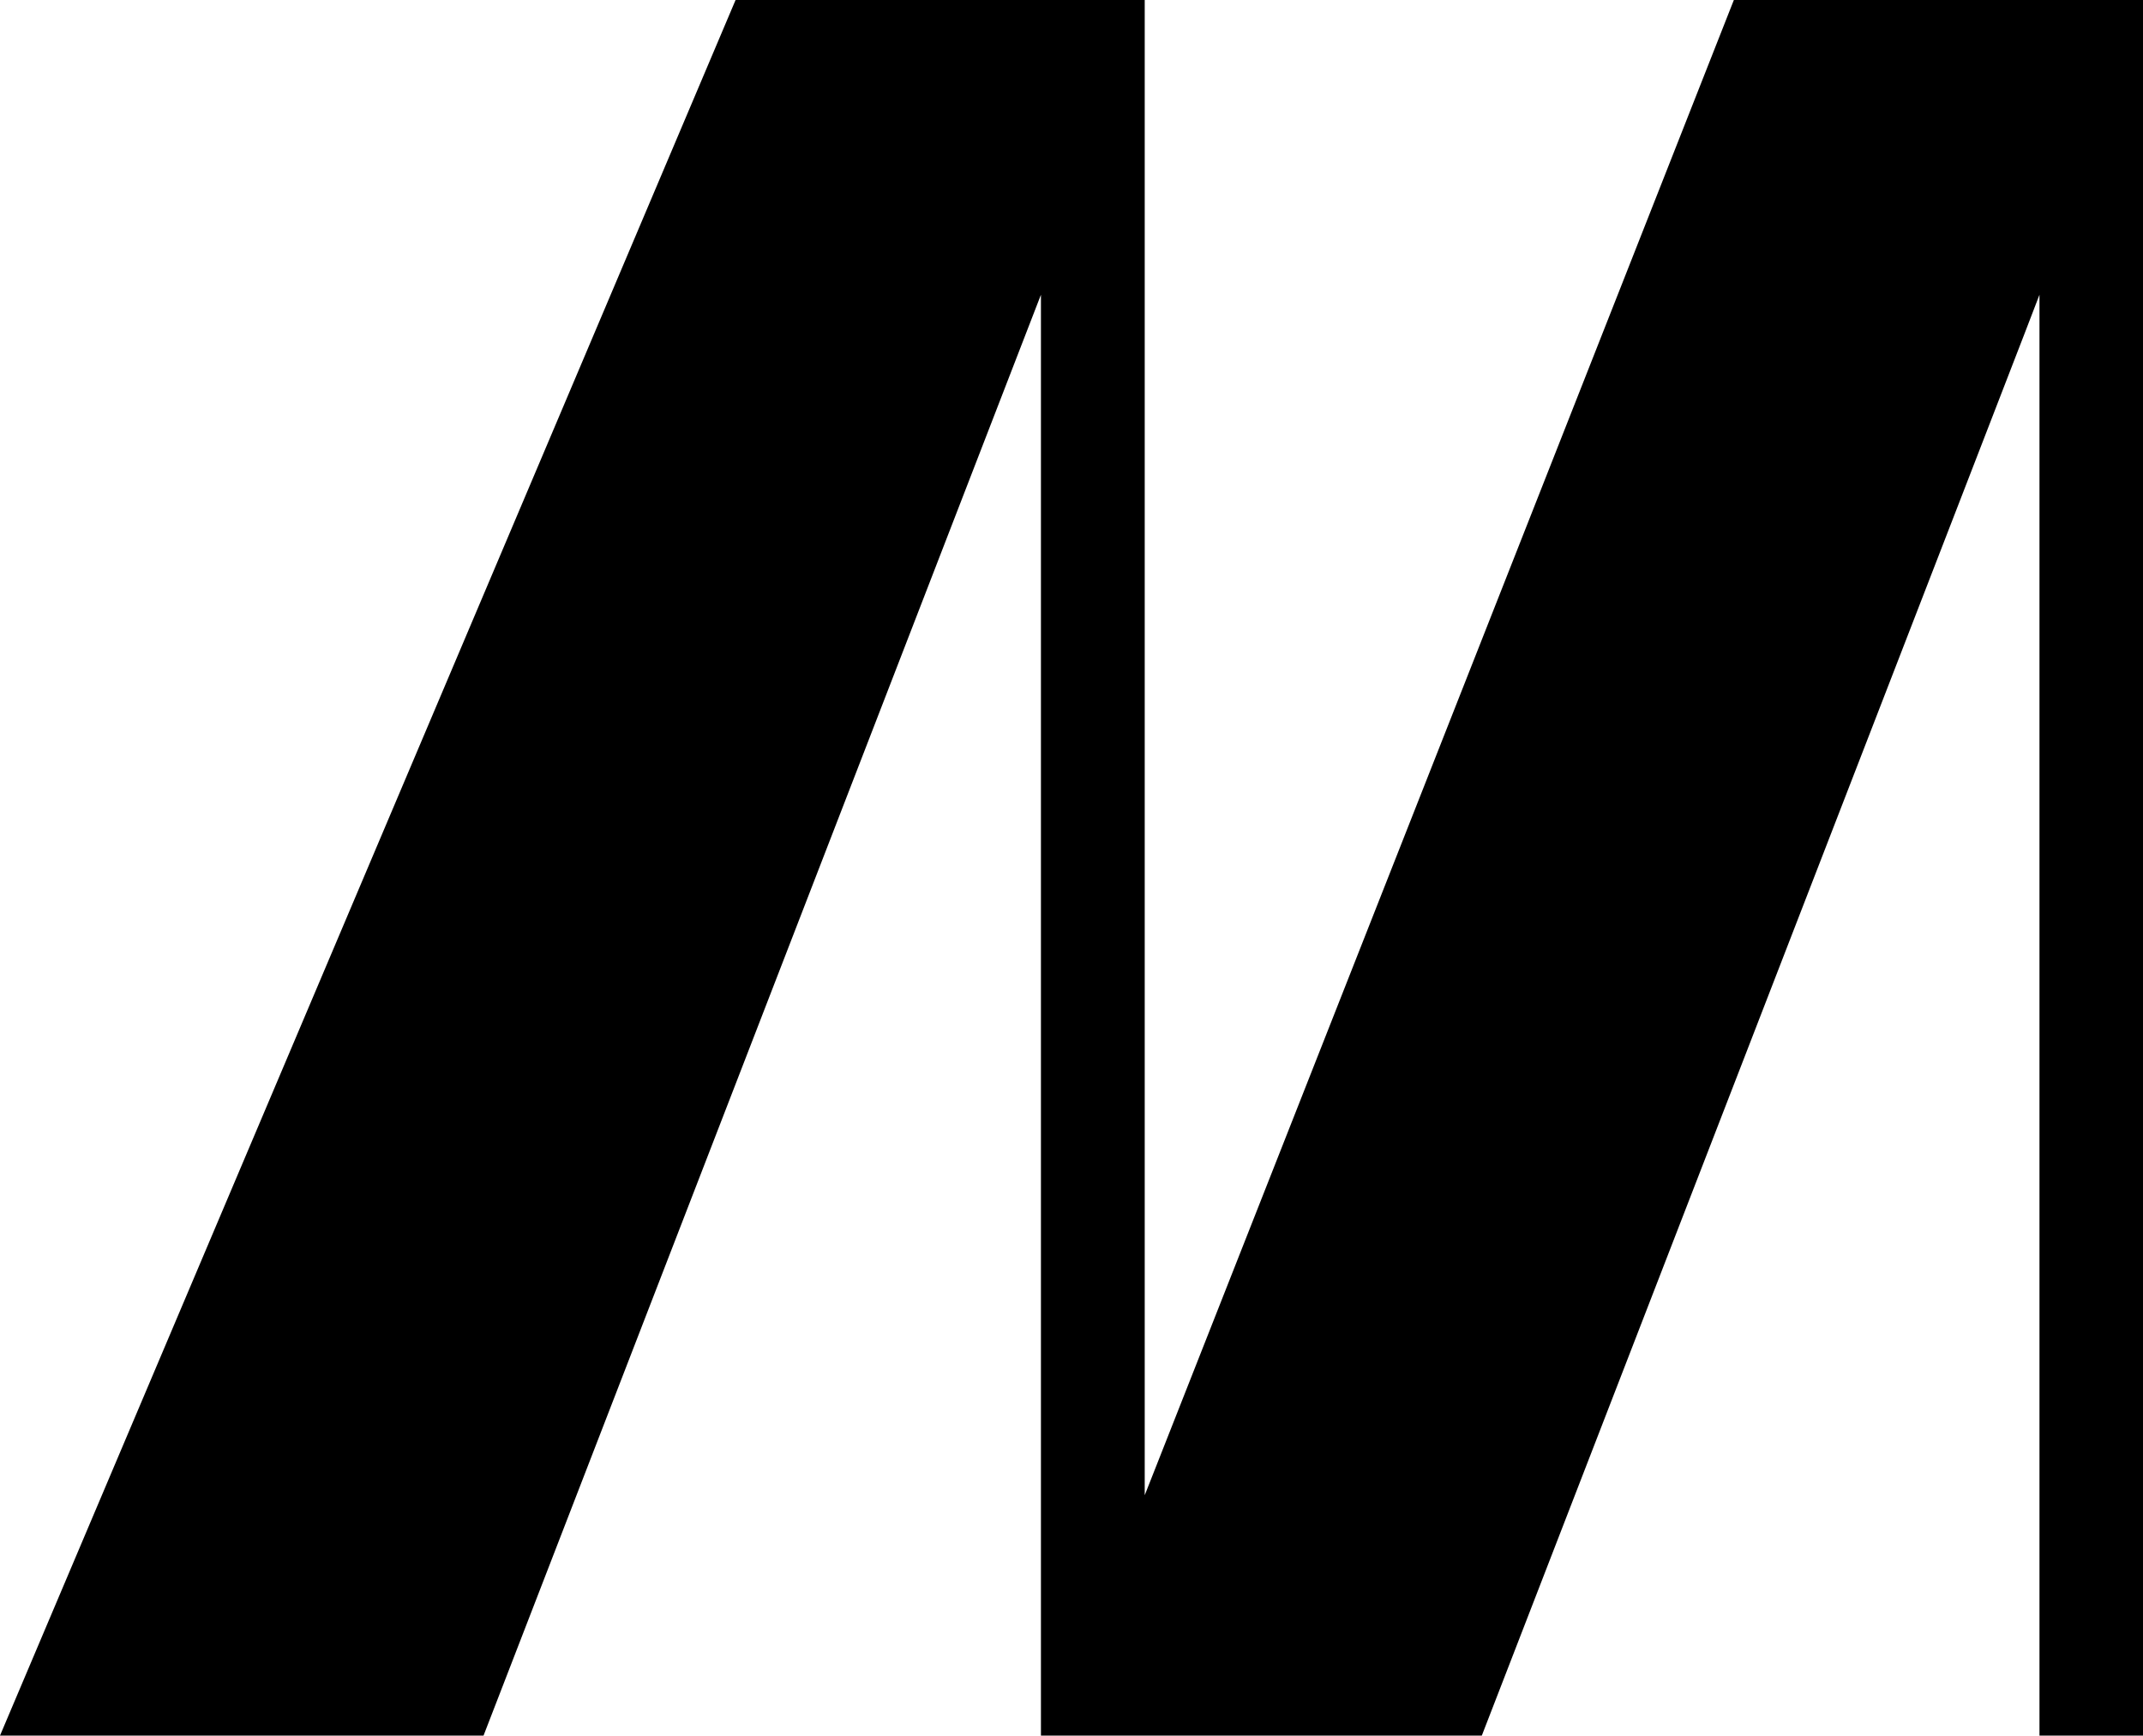
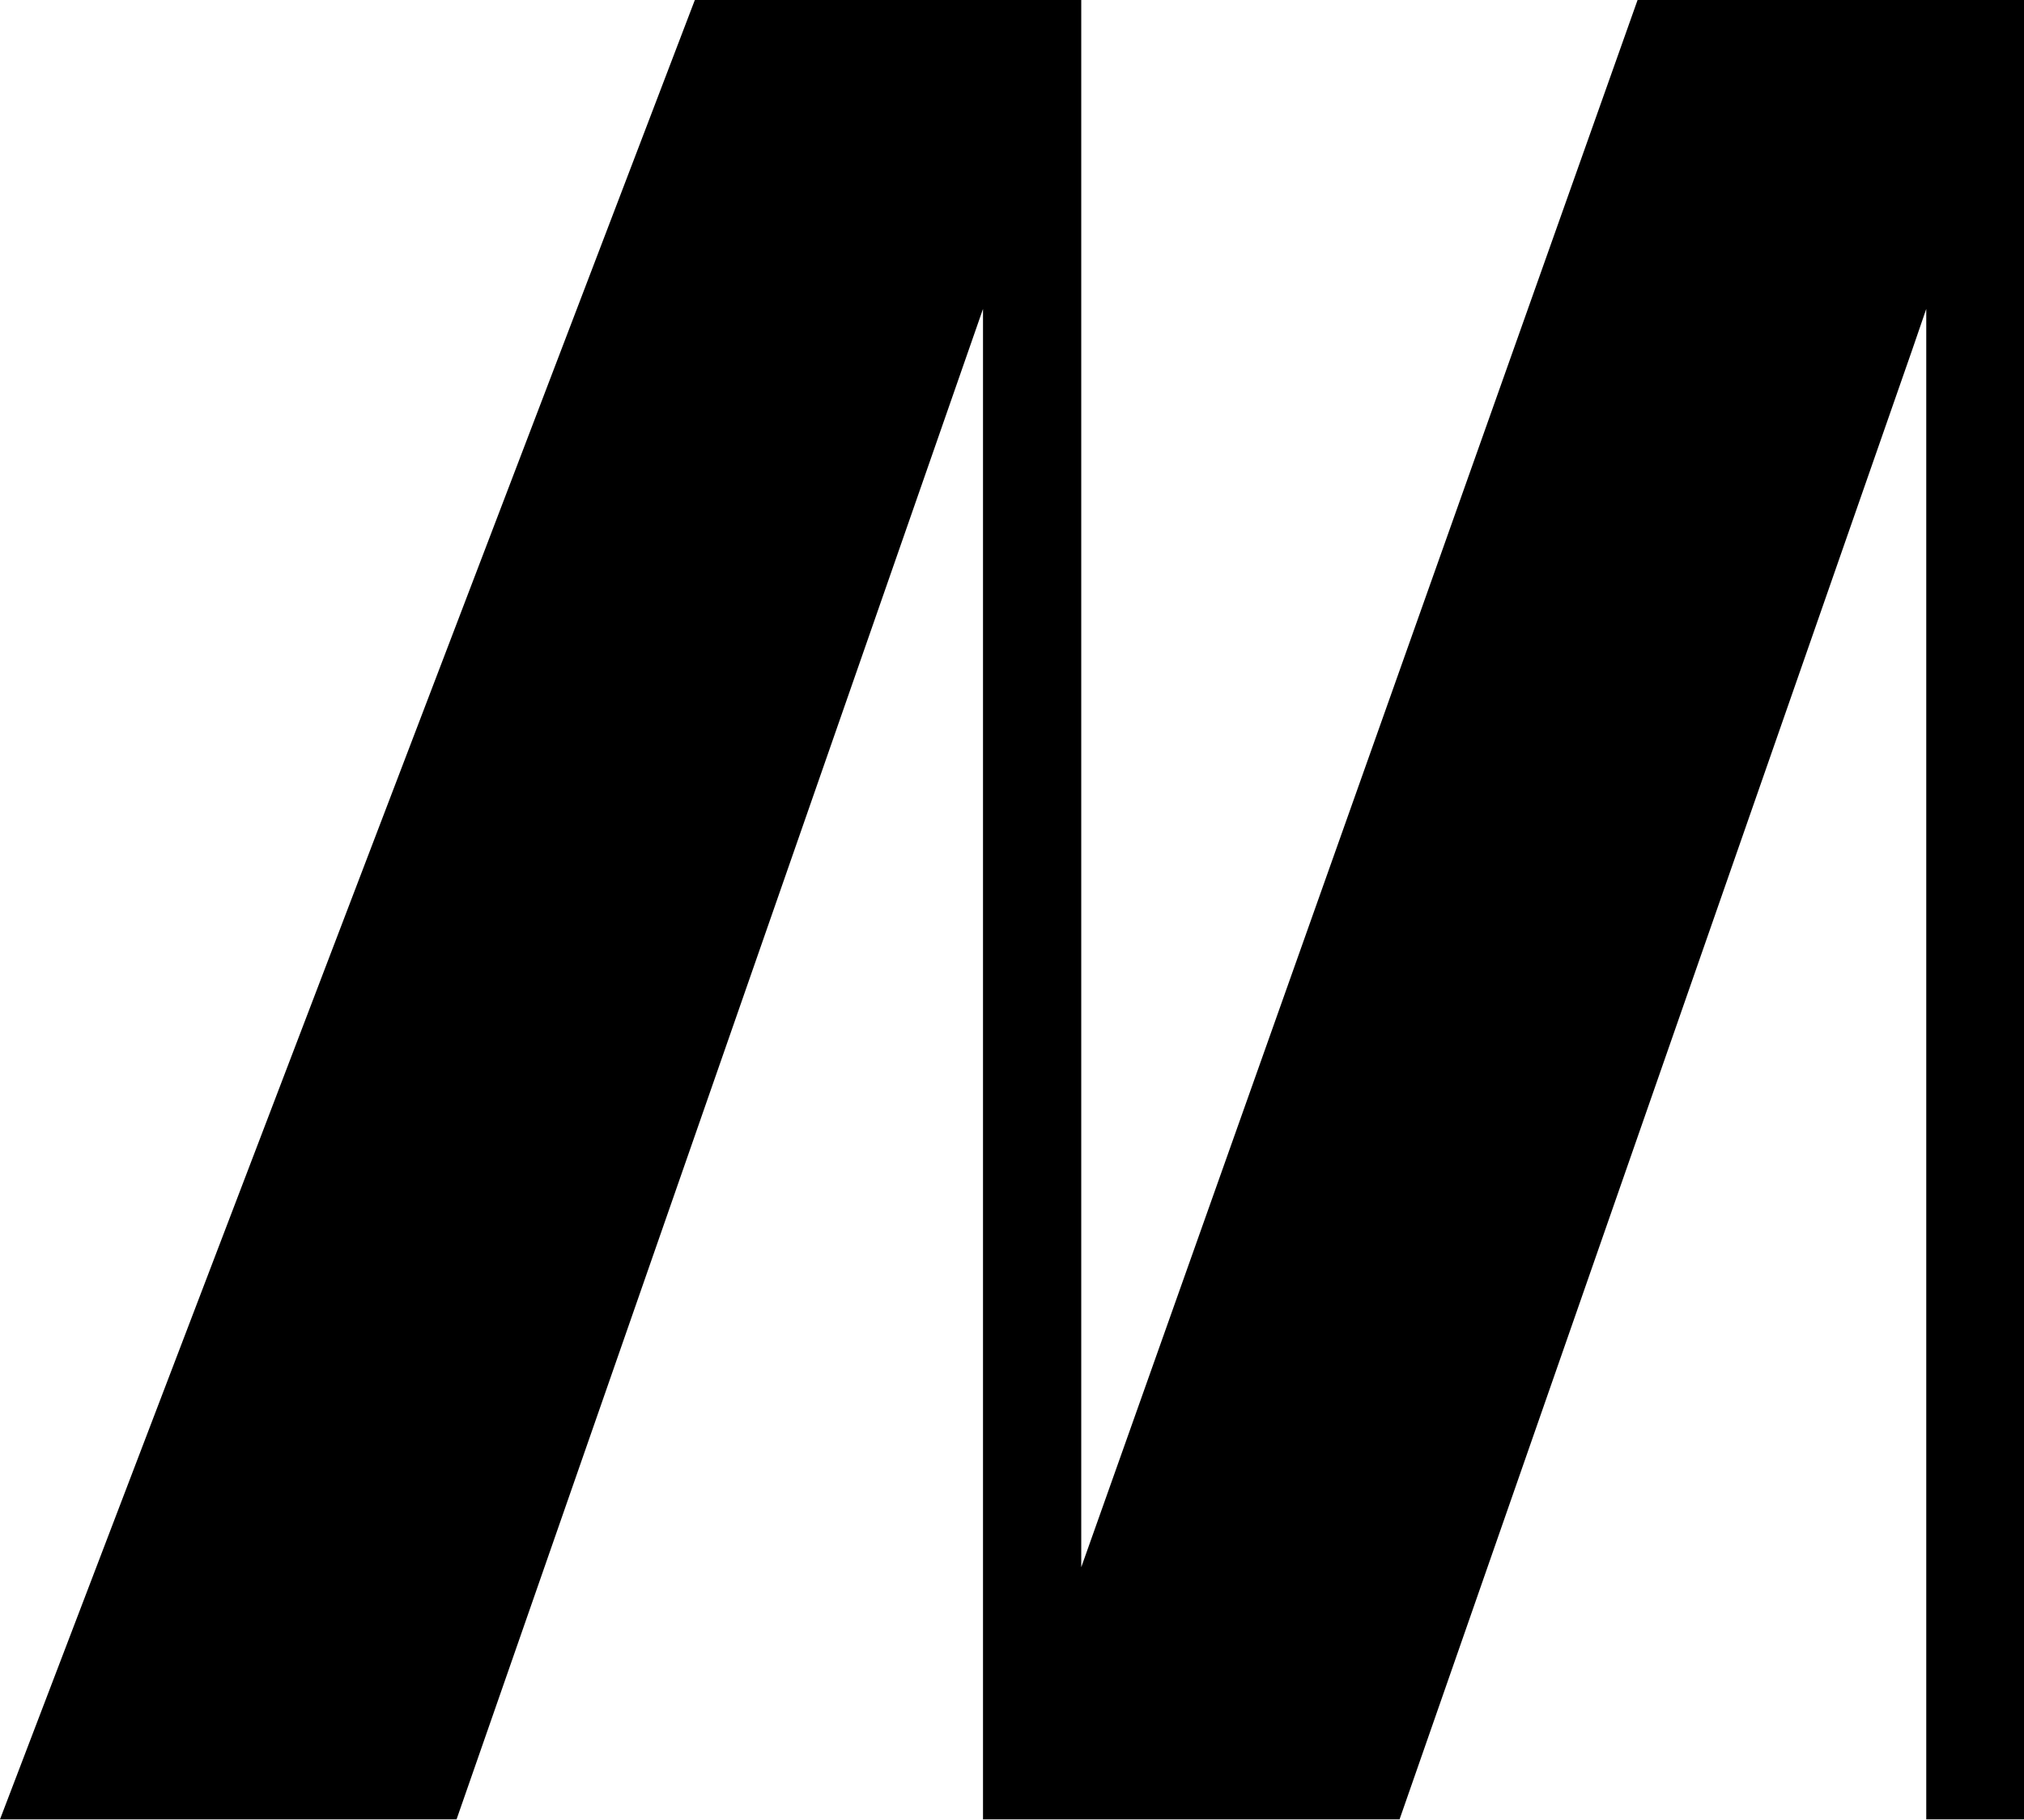
- <svg xmlns="http://www.w3.org/2000/svg" id="Layer_2" data-name="Layer 2" viewBox="0 0 82.39 66.72">
-   <defs>
-     <style>
-       .cls-1 {
-         fill: #000;
-         stroke-width: 0px;
-       }
-     </style>
-   </defs>
-   <g id="sonrisas">
-     <polygon class="cls-1" points="82.39 0 82.39 66.72 78.41 66.72 78.41 11.33 77.83 12.84 75.35 19.25 56.97 66.72 40.02 66.72 40.02 11.33 18.59 66.72 0 66.72 28.28 0 44.01 0 44.01 57.48 66.66 0 82.39 0" />
+ <svg xmlns="http://www.w3.org/2000/svg" width="89px" height="80px" viewBox="0 0 89 80" version="1.1">
+   <g id="Page-1" stroke="none" stroke-width="1" fill="none" fill-rule="evenodd">
+     <g id="m2" fill="#000000" fill-rule="nonzero">
+       <polygon id="Path" points="89 0 89 80 84.702 80 84.702 13.583 84.078 15.399 81.395 23.087 61.542 80 43.225 80 43.225 13.583 20.076 80 0 80 30.554 0 47.545 0 47.545 68.914 72.008 0" />
+     </g>
  </g>
</svg>
